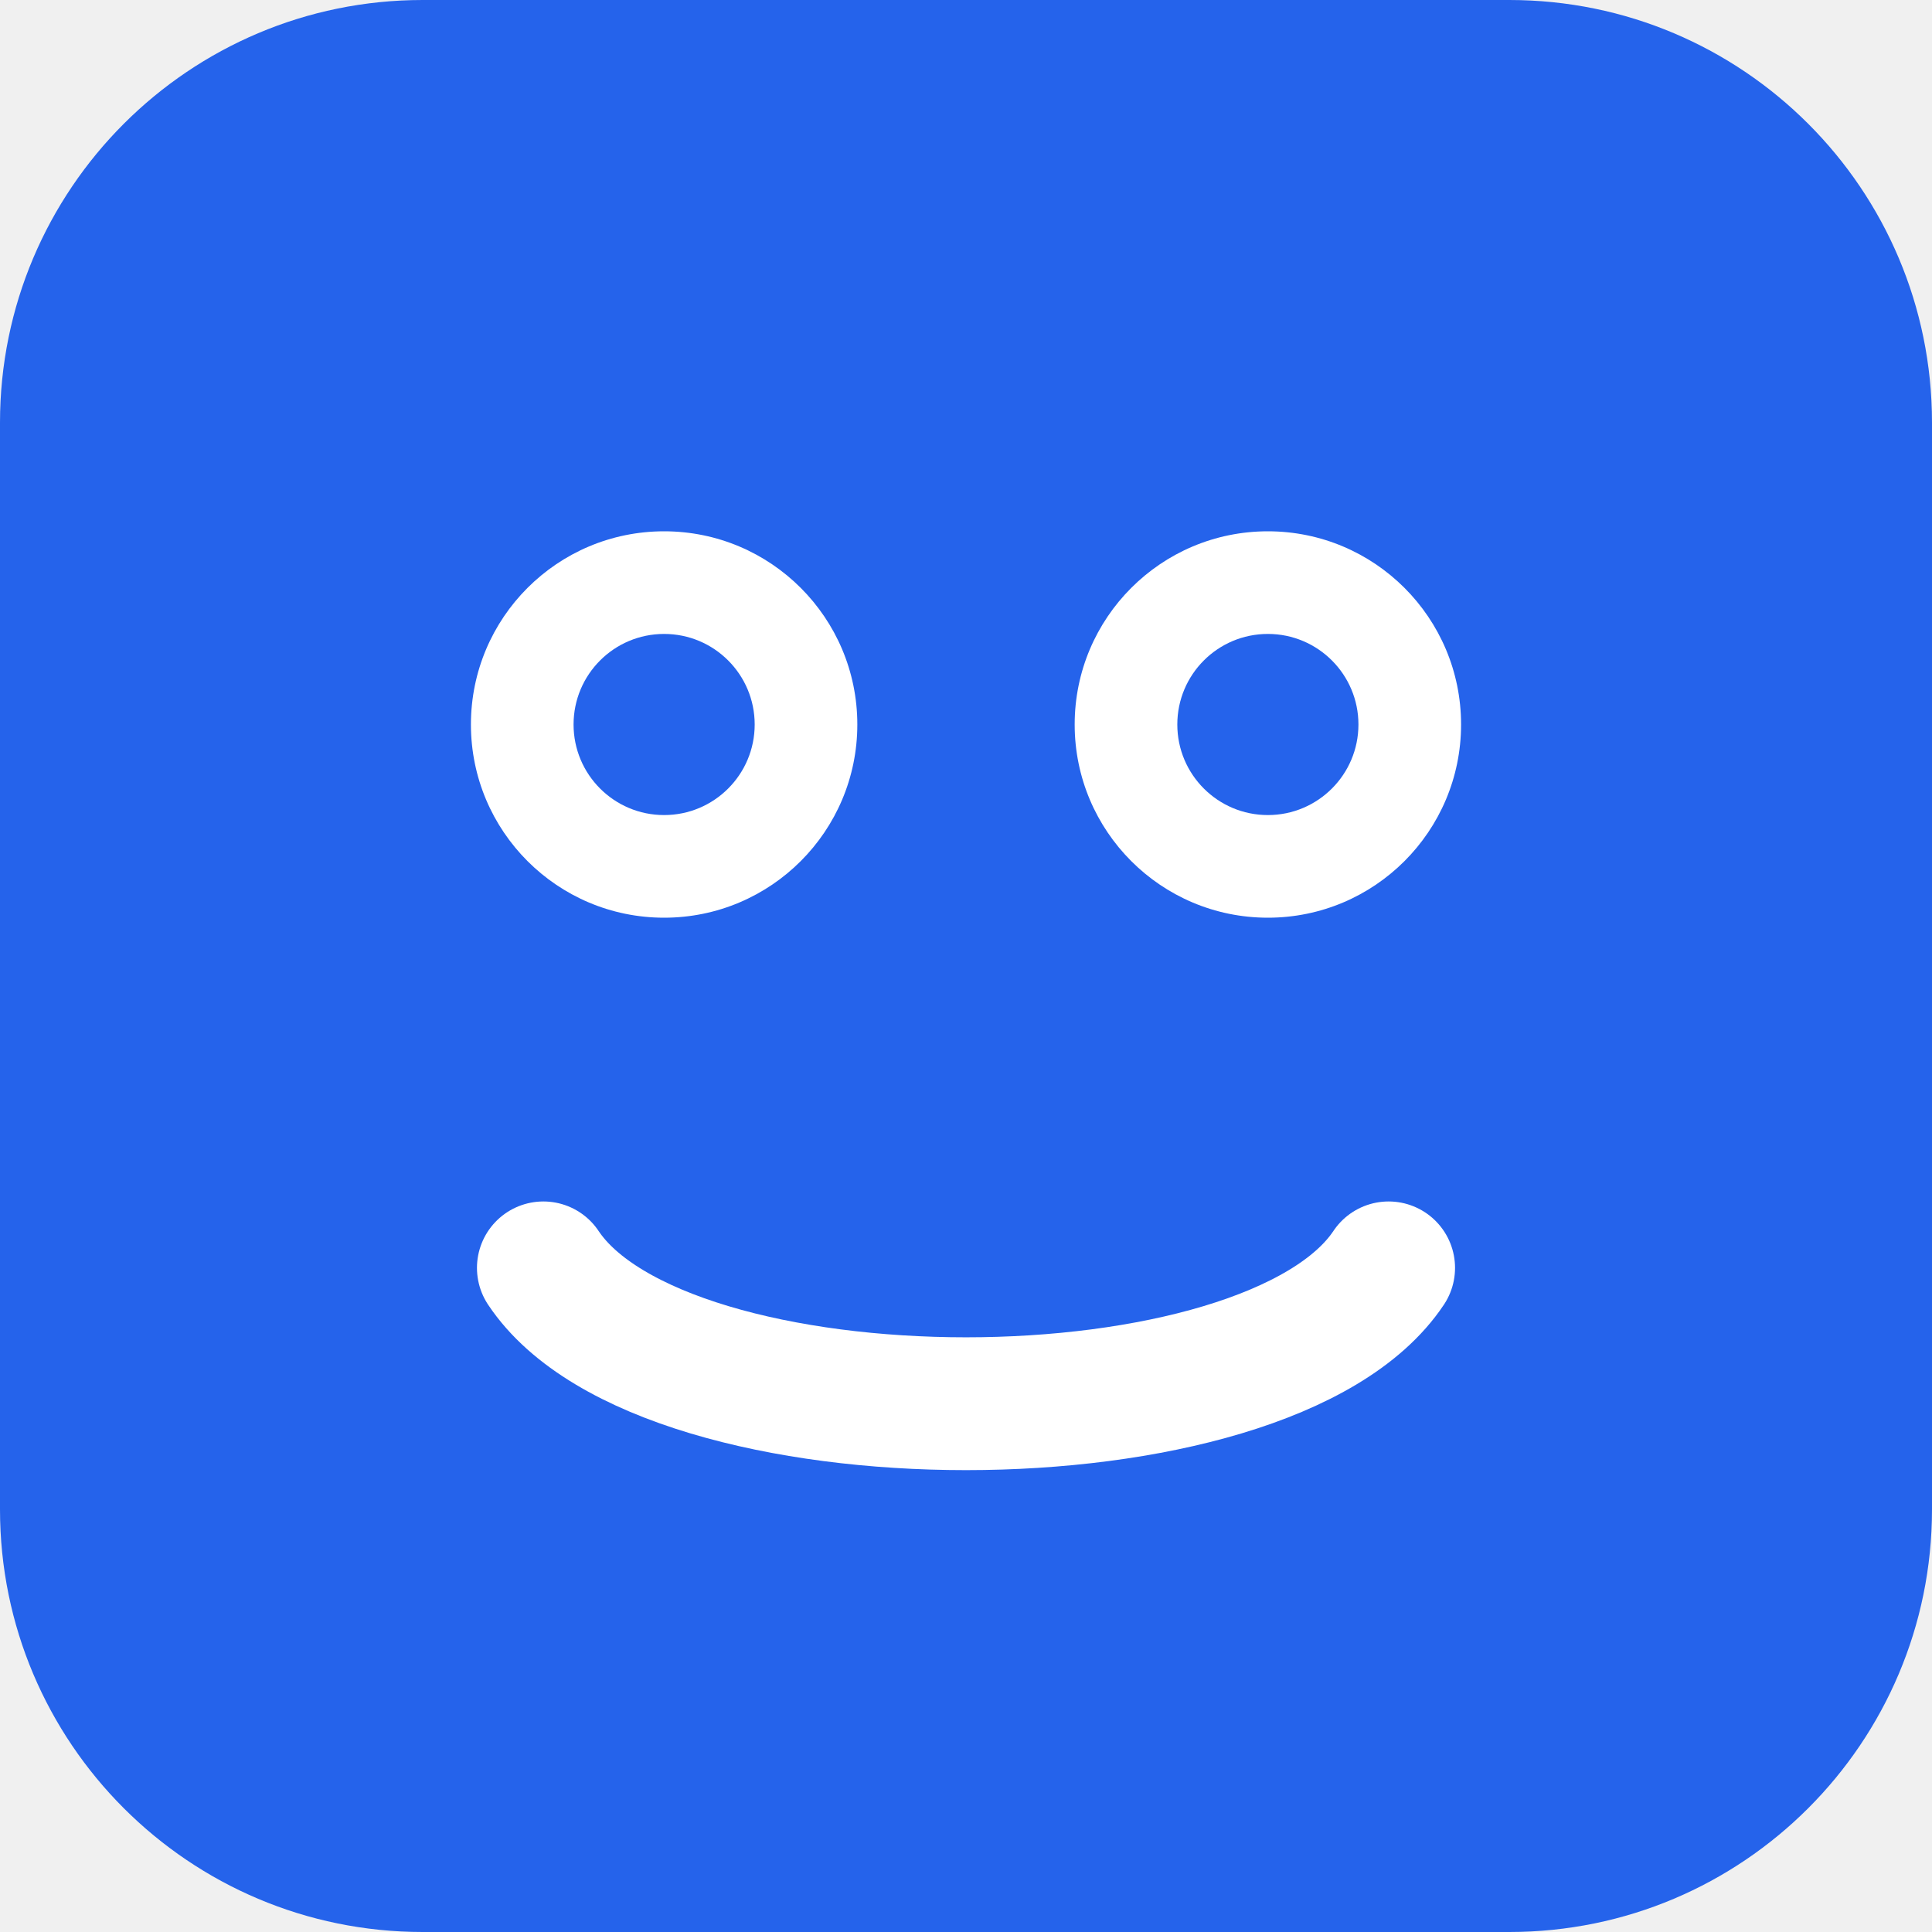
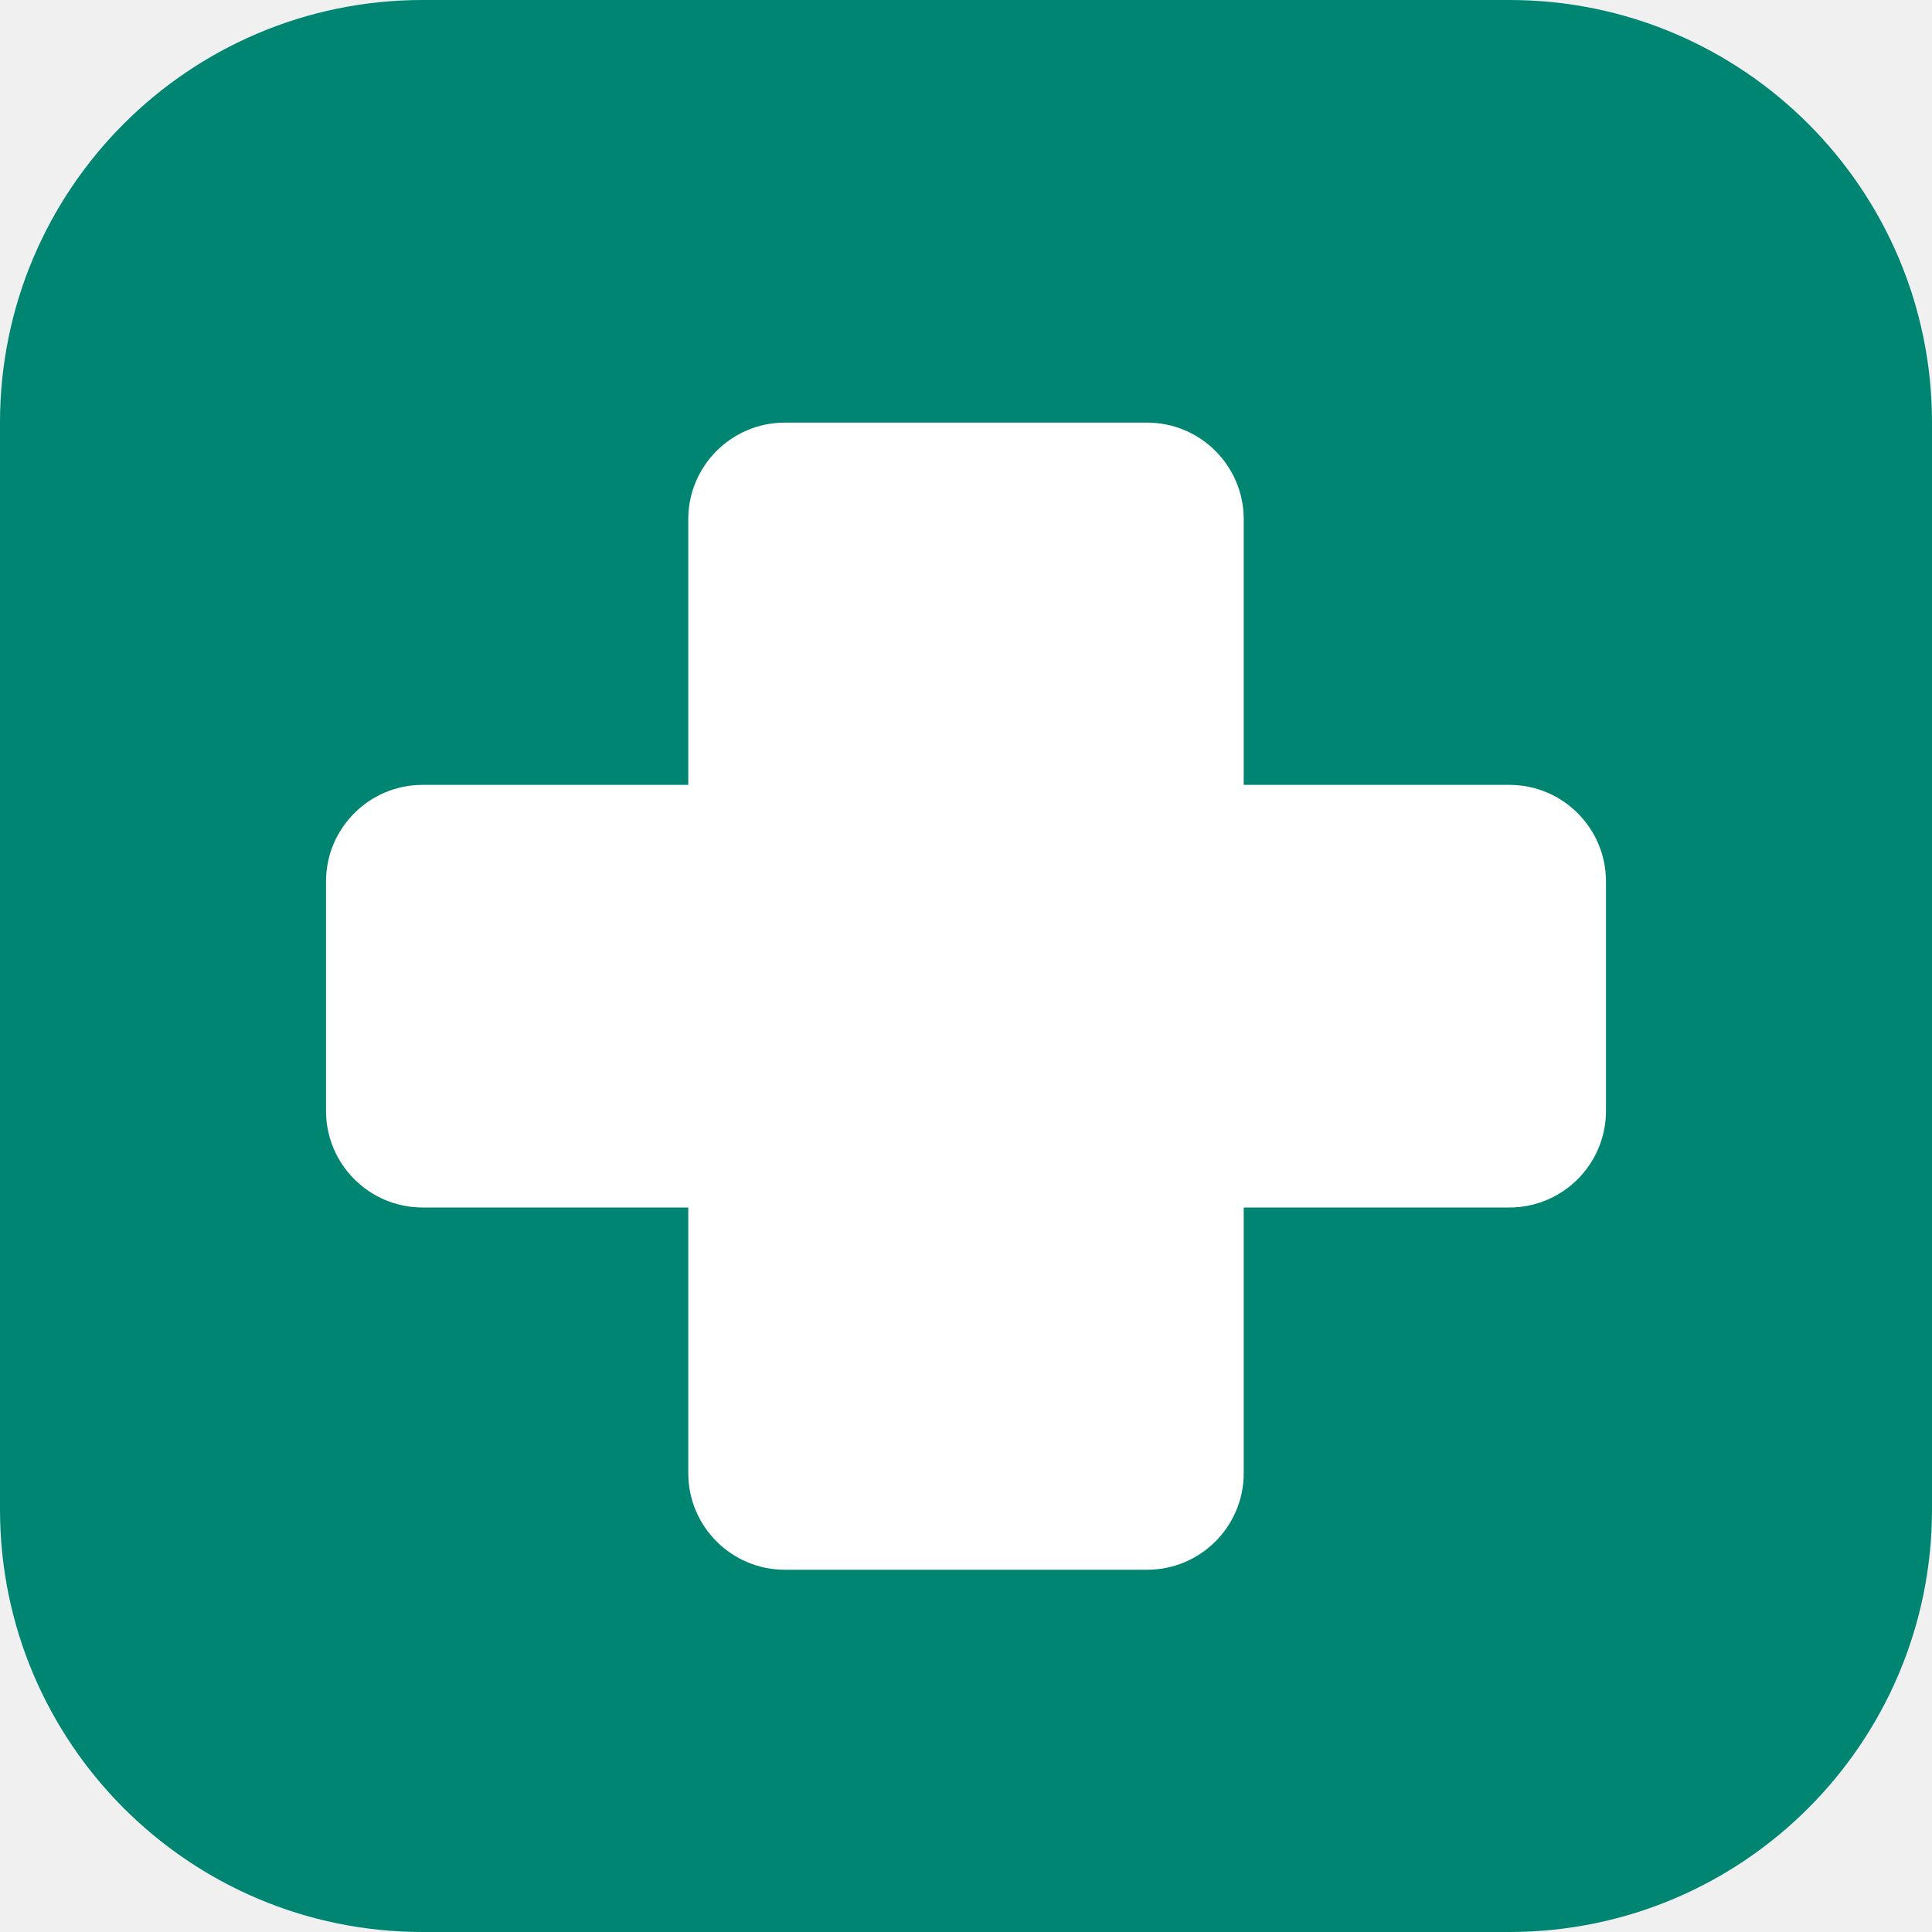
<svg xmlns="http://www.w3.org/2000/svg" viewBox="0 0 32 32" role="img" aria-label="Ojos de Cielo">
-   <rect width="32" height="32" rx="7" fill="#2563eb" />
-   <circle cx="11" cy="12" r="3.2" fill="#fff" />
-   <circle cx="21" cy="12" r="3.2" fill="#fff" />
-   <circle cx="11" cy="12" r="1.5" fill="#2563eb" />
-   <circle cx="21" cy="12" r="1.5" fill="#2563eb" />
-   <path d="M9 21c2 3 12 3 14 0" stroke="#fff" stroke-width="2.2" stroke-linecap="round" fill="none" />
+   <rect width="32" height="32" rx="7" fill="#008573" />
+   <path d="M13 7h6a1.6 1.6 0 0 1 1.6 1.6V13h4.4A1.6 1.6 0 0 1 26.6 14.6v3.8A1.6 1.6 0 0 1 25 20h-4.4v4.4A1.6 1.6 0 0 1 19 26h-6a1.6 1.6 0 0 1-1.6-1.6V20H7a1.6 1.6 0 0 1-1.6-1.6v-3.8A1.6 1.6 0 0 1 7 13h4.4V8.6A1.6 1.6 0 0 1 13 7Z" fill="#fff" />
</svg>
